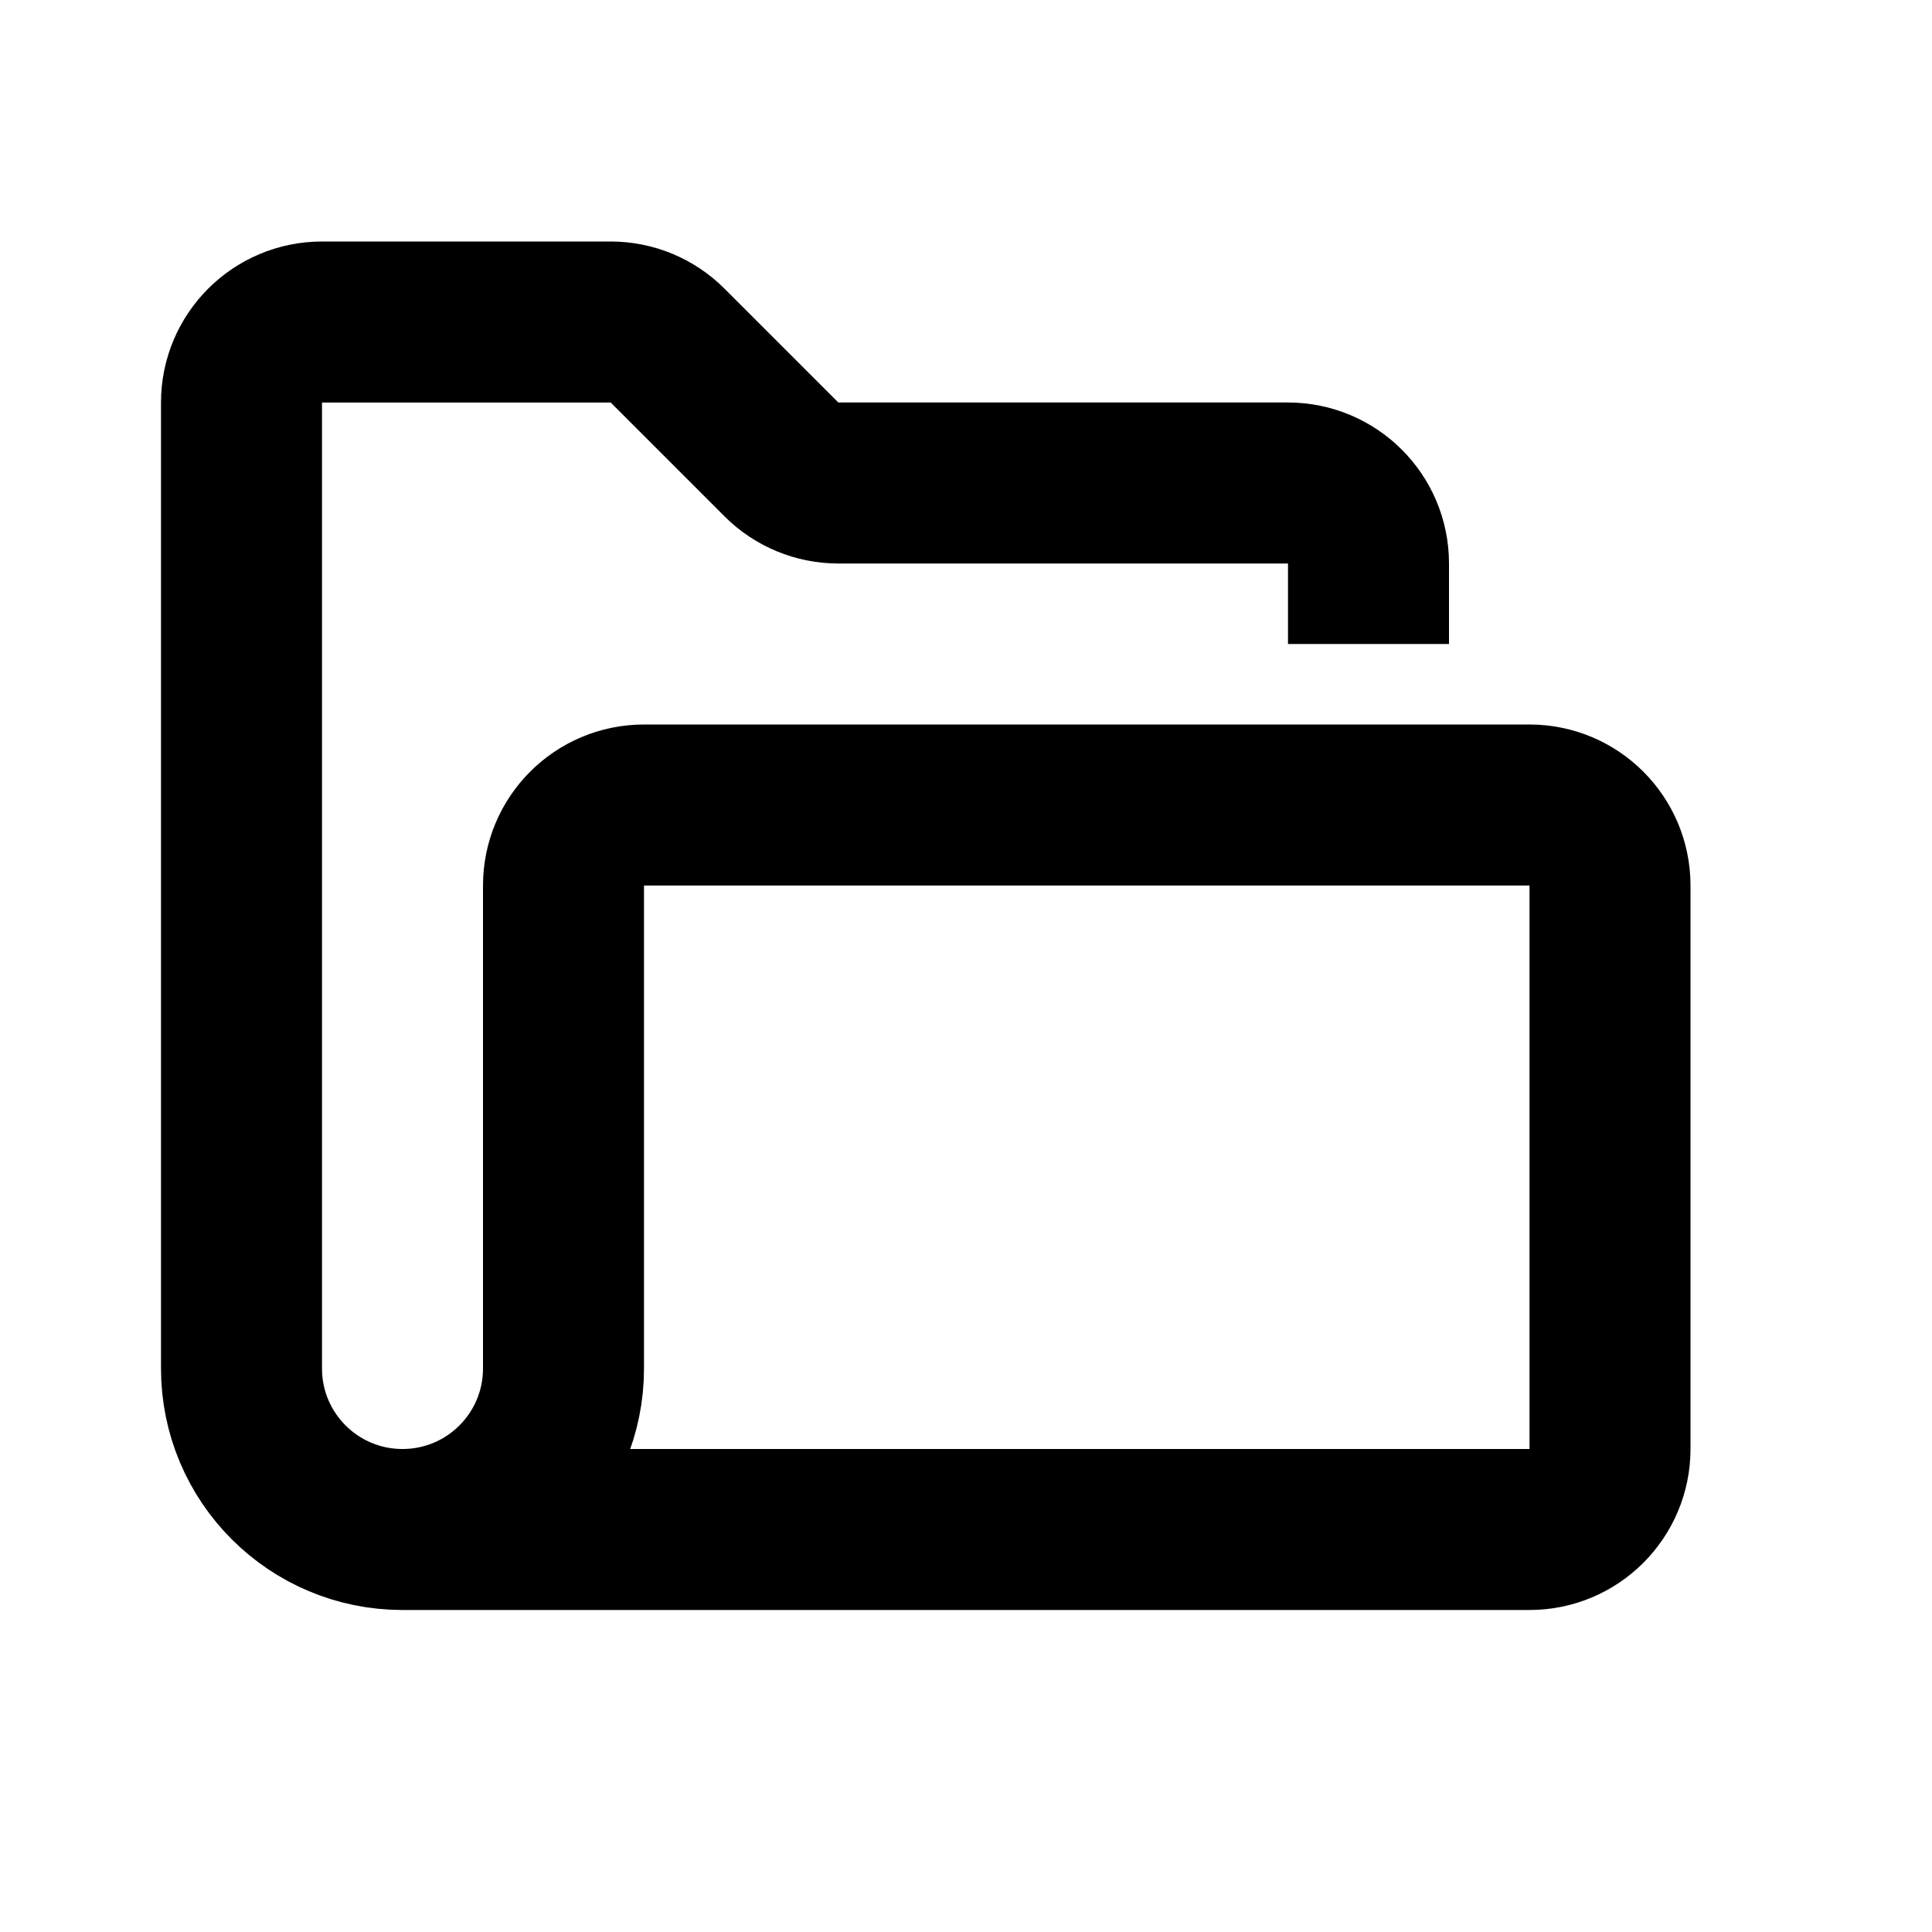
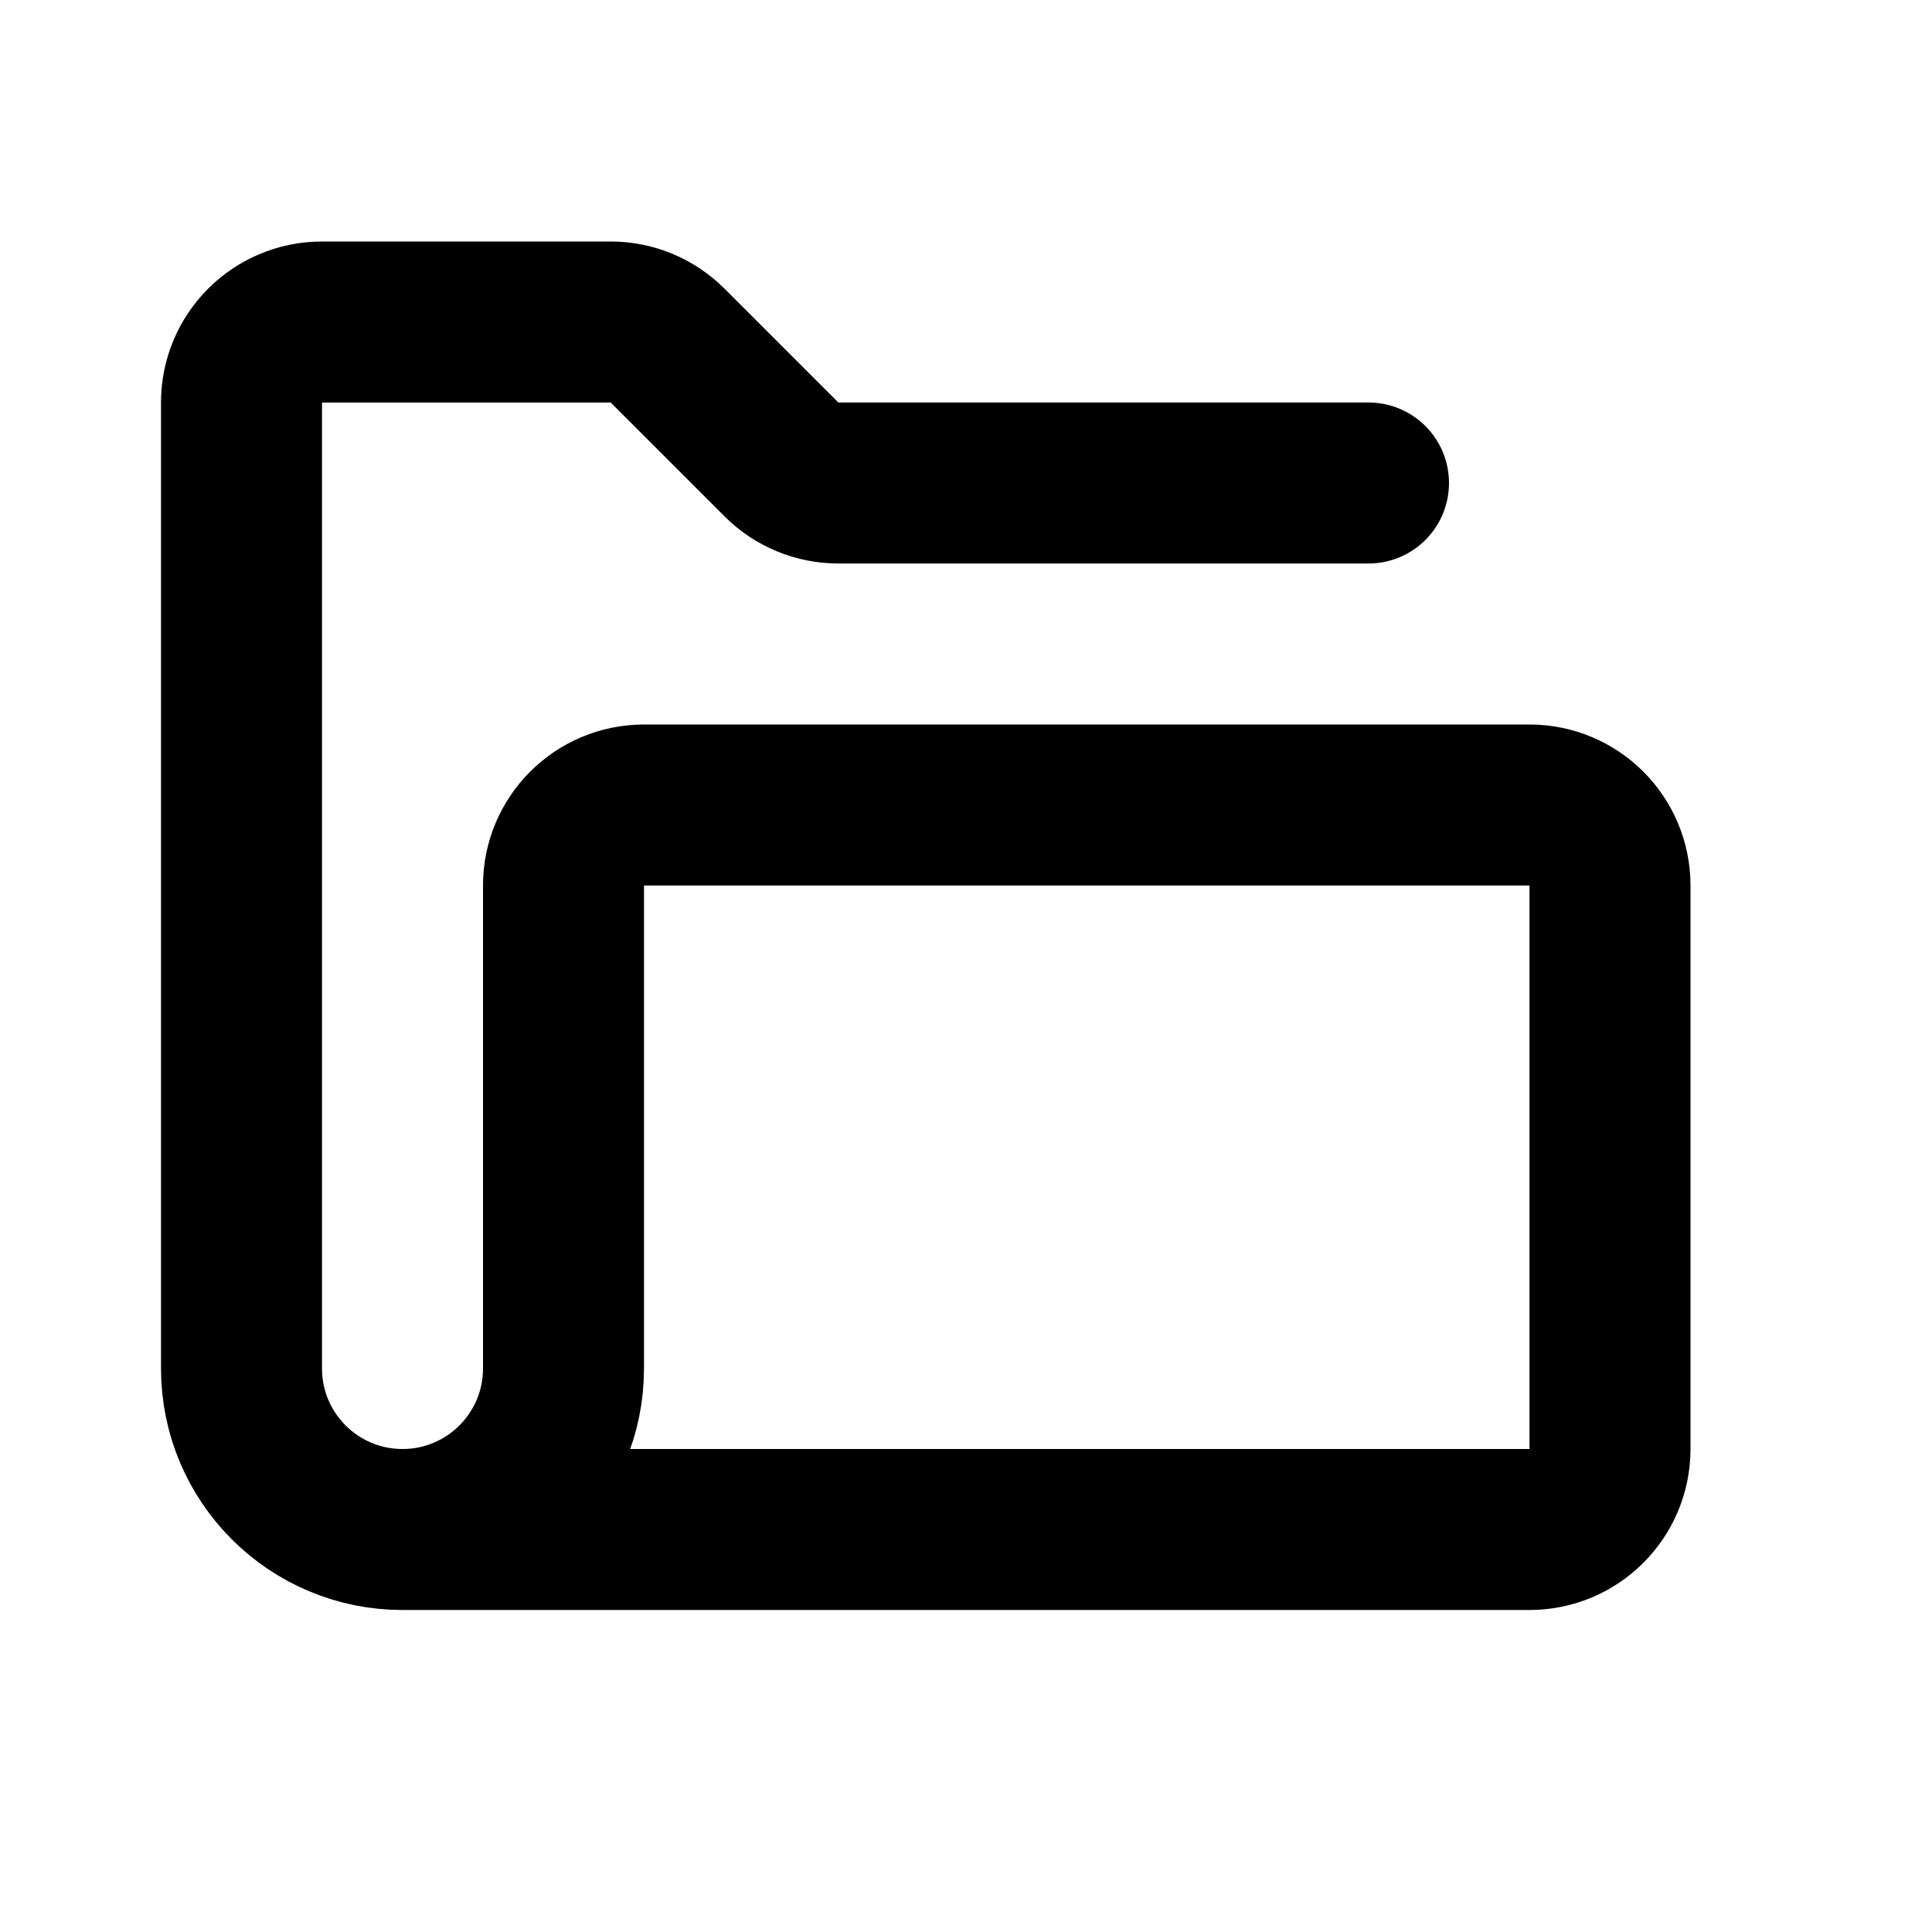
<svg xmlns="http://www.w3.org/2000/svg" width="24" height="24" fill="none" viewBox="0 0 24 24">
-   <path stroke="currentColor" stroke-linejoin="round" stroke-width="2" d="M17 8V7C17 6.448 16.552 6 16 6H10.414C10.149 6 9.895 5.895 9.707 5.707L8.293 4.293C8.105 4.105 7.851 4 7.586 4H4C3.448 4 3 4.448 3 5V17C3 18.105 3.895 19 5 19H19C19.552 19 20 18.552 20 18V11C20 10.448 19.552 10 19 10H8C7.448 10 7 10.448 7 11V17C7 18.105 6.105 19 5 19V19" />
+   <path stroke="currentColor" stroke-linecap="round" stroke-linejoin="round" stroke-width="2" d="M17 6h-6.586a1 1 0 0 1-.707-.293L8.293 4.293A1 1 0 0 0 7.586 4H4a1 1 0 0 0-1 1v12a2 2 0 0 0 2 2m0 0h14a1 1 0 0 0 1-1v-7a1 1 0 0 0-1-1H8a1 1 0 0 0-1 1v6a2 2 0 0 1-2 2Z" />
</svg>
